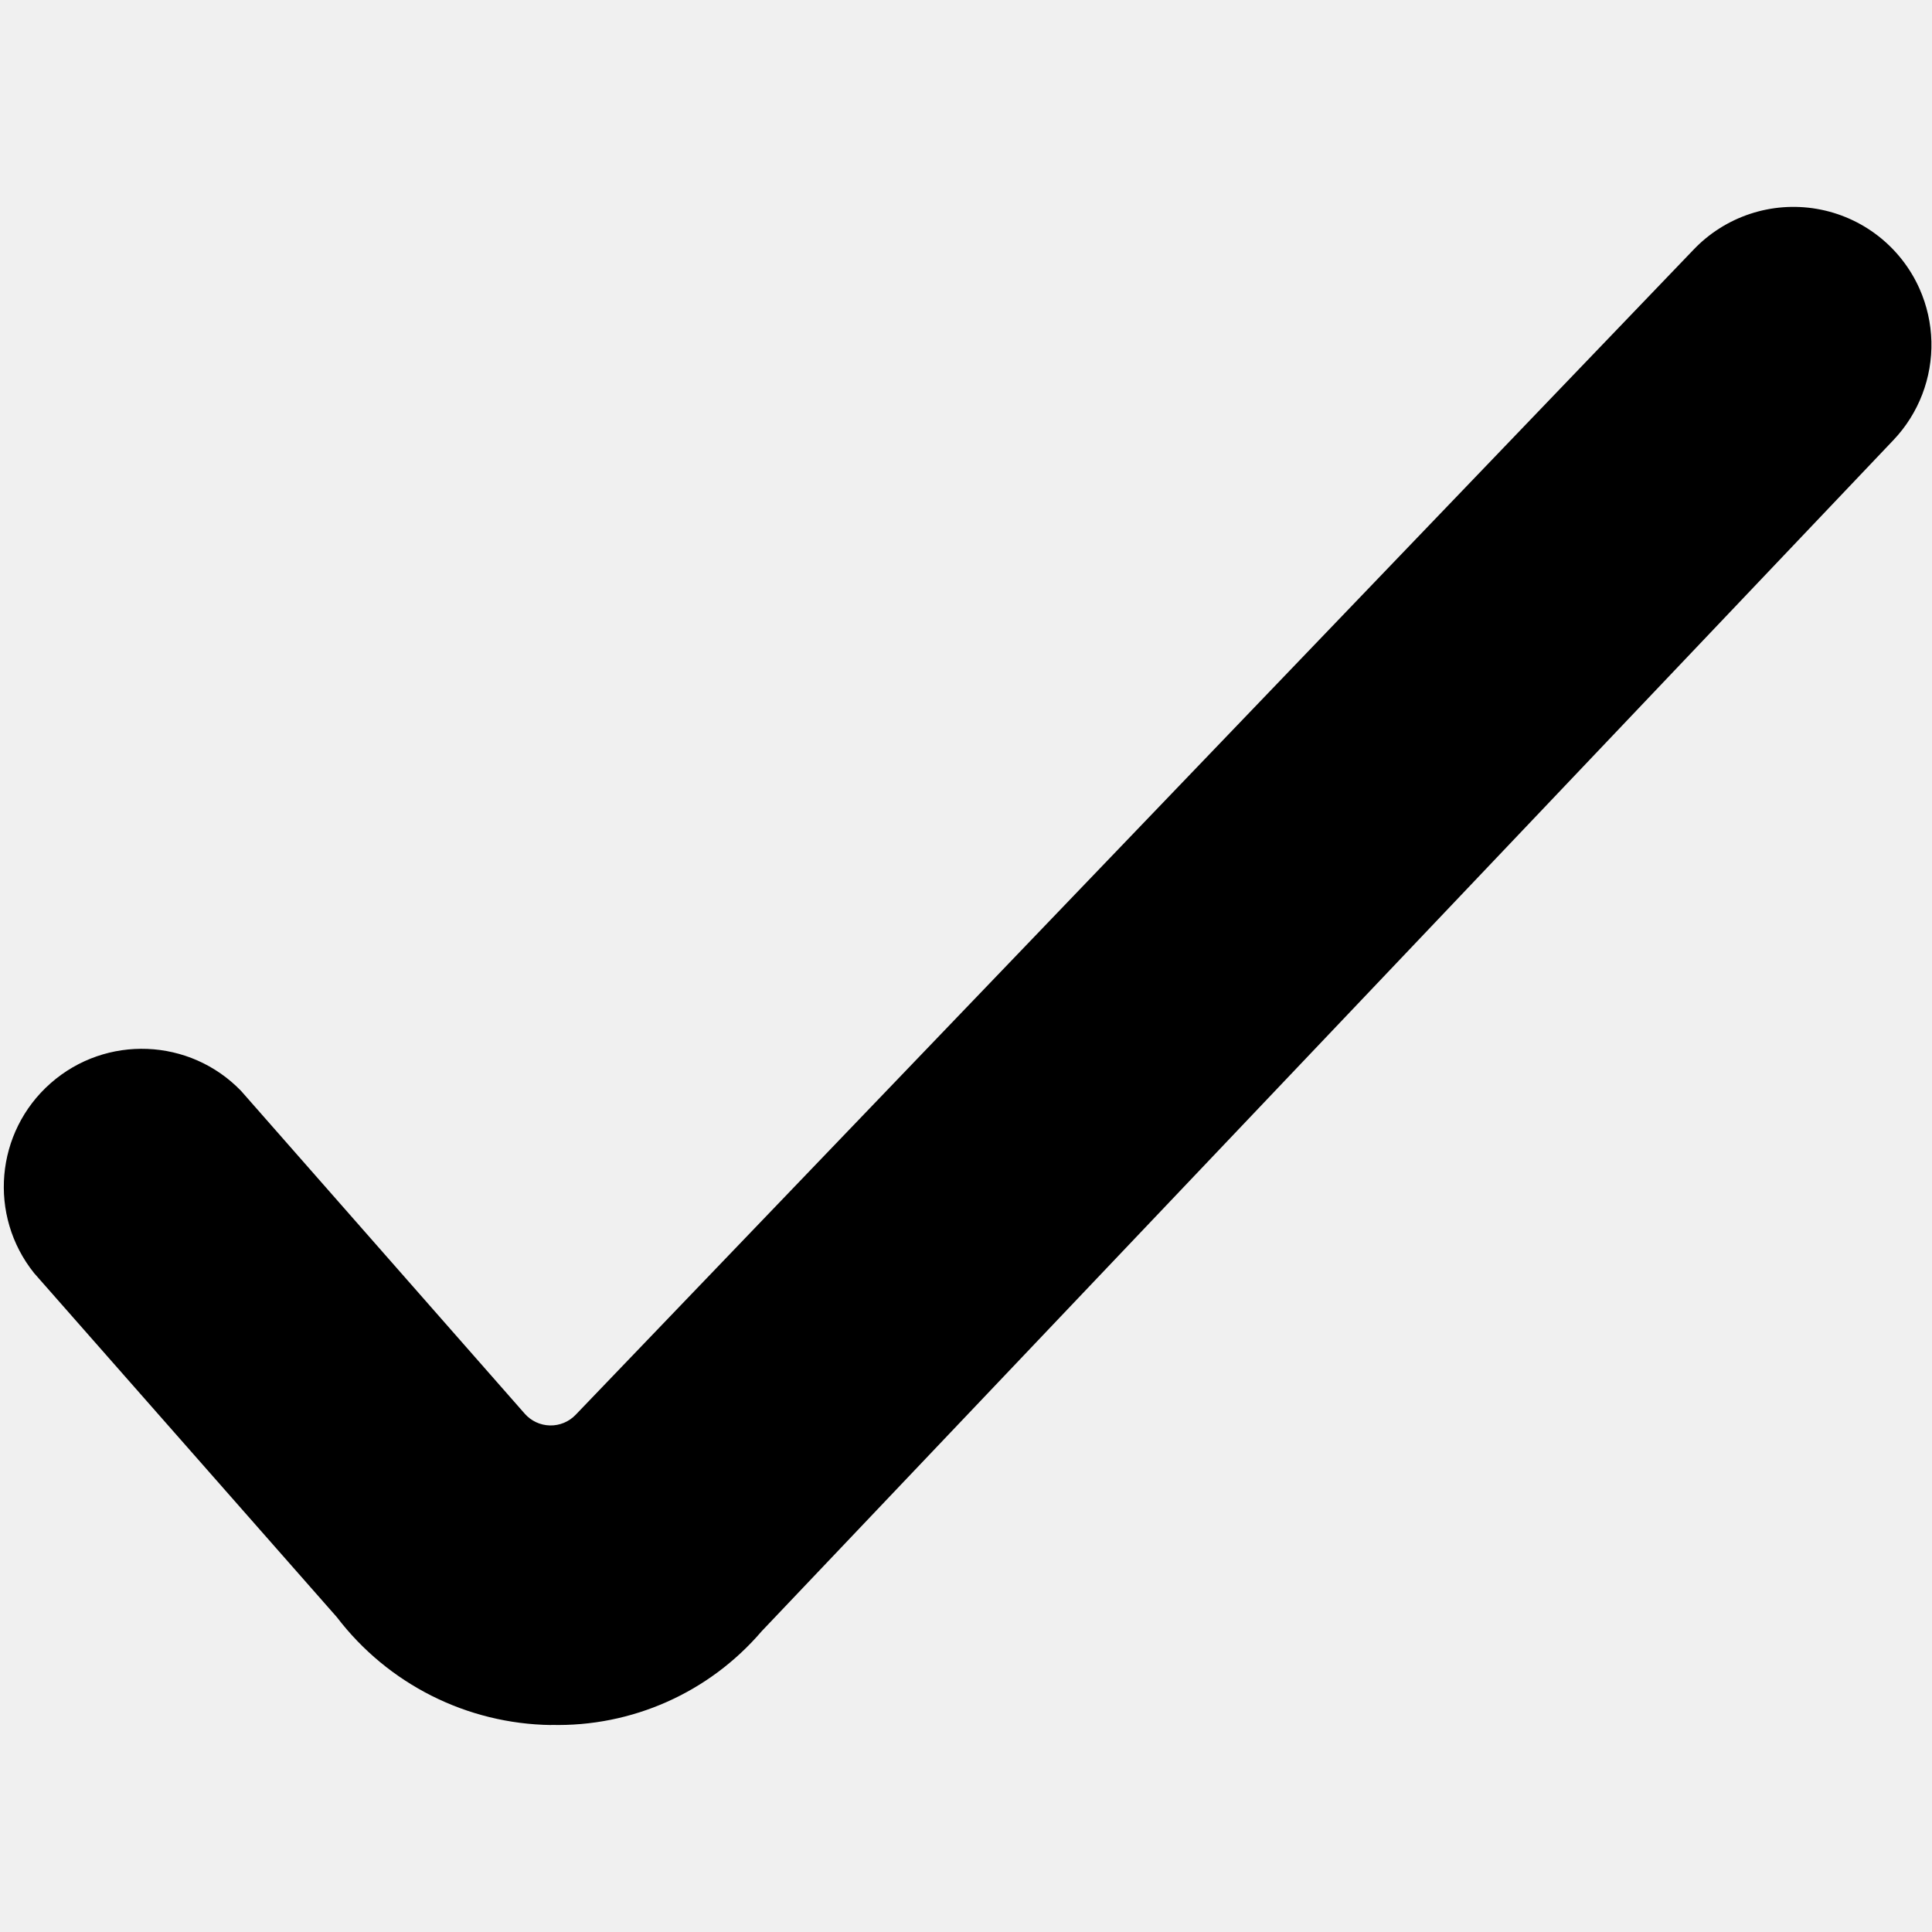
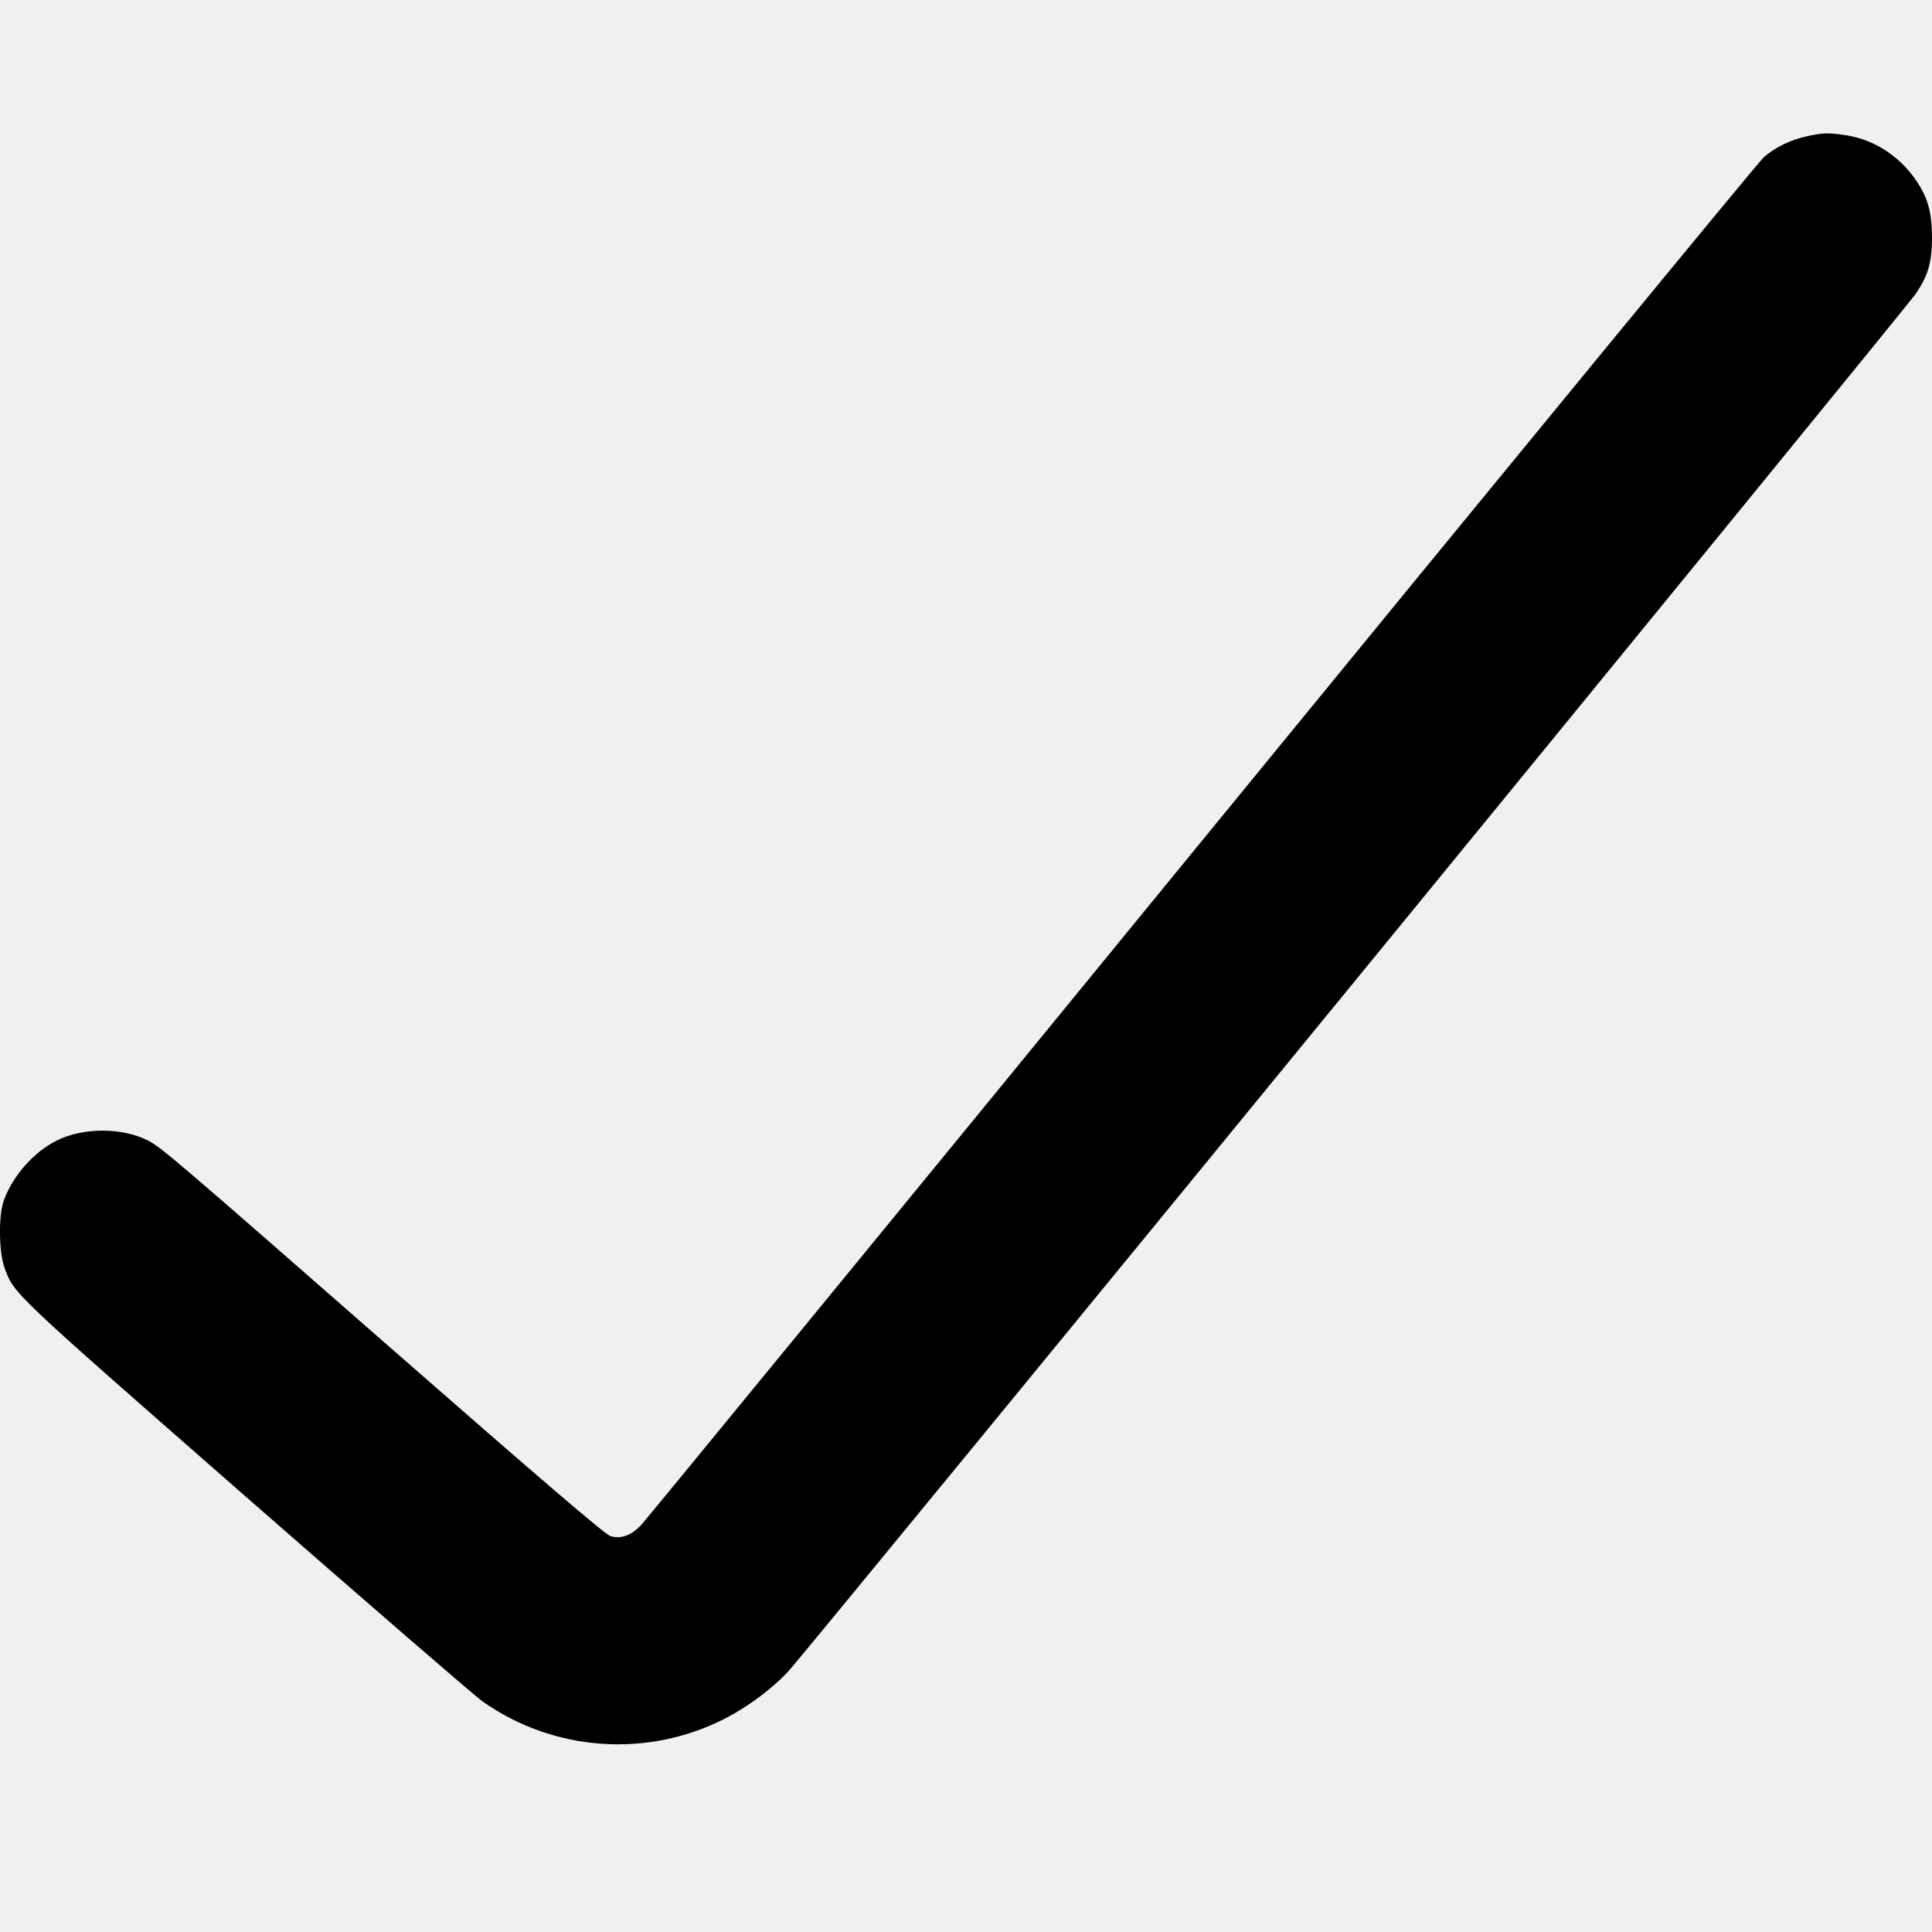
- <svg xmlns="http://www.w3.org/2000/svg" viewBox="0 0 16 16" fill="none">
-   <path d="M4.565 14.286a2.272 2.272 0 0 1-1.775-.893L.283 10.544a1.143 1.143 0 0 1 1.714-1.509l2.349 2.673a.286.286 0 0 0 .421.009l9.257-9.648a1.143 1.143 0 0 1 1.873.323 1.144 1.144 0 0 1 .022.875 1.142 1.142 0 0 1-.238.377l-9.374 9.866a2.219 2.219 0 0 1-1.743.775Z" fill="currentColor" />
+ <svg xmlns="http://www.w3.org/2000/svg" width="16" height="16" viewBox="0 0 16 16" fill="none">
+   <g clip-path="url(#clip0_8874_15307)">
+     <path fill-rule="evenodd" clip-rule="evenodd" d="M14.966 1.128C14.829 1.158 14.704 1.218 14.608 1.301C14.567 1.336 12.473 3.884 9.955 6.962C7.437 10.041 5.345 12.592 5.307 12.633C5.225 12.717 5.144 12.746 5.056 12.722C5.014 12.71 4.486 12.258 3.225 11.154C1.454 9.603 1.333 9.5 1.225 9.445C1.009 9.336 0.687 9.336 0.469 9.446C0.28 9.54 0.105 9.738 0.032 9.941C-0.014 10.067 -0.01 10.368 0.038 10.501C0.117 10.716 0.088 10.689 2.029 12.389C3.042 13.275 3.927 14.041 3.997 14.091C4.587 14.507 5.363 14.561 6.005 14.232C6.191 14.136 6.382 13.995 6.522 13.849C6.64 13.727 15.78 2.559 15.866 2.432C15.967 2.283 15.999 2.175 16 1.974C16 1.785 15.974 1.669 15.902 1.547C15.765 1.314 15.536 1.156 15.281 1.119C15.132 1.098 15.102 1.099 14.966 1.128Z" fill="currentColor" />
+   </g>
+   <defs>
+     <clipPath id="clip0_8874_15307">
+       <rect width="16" height="16" fill="white" />
+     </clipPath>
+   </defs>
</svg>
